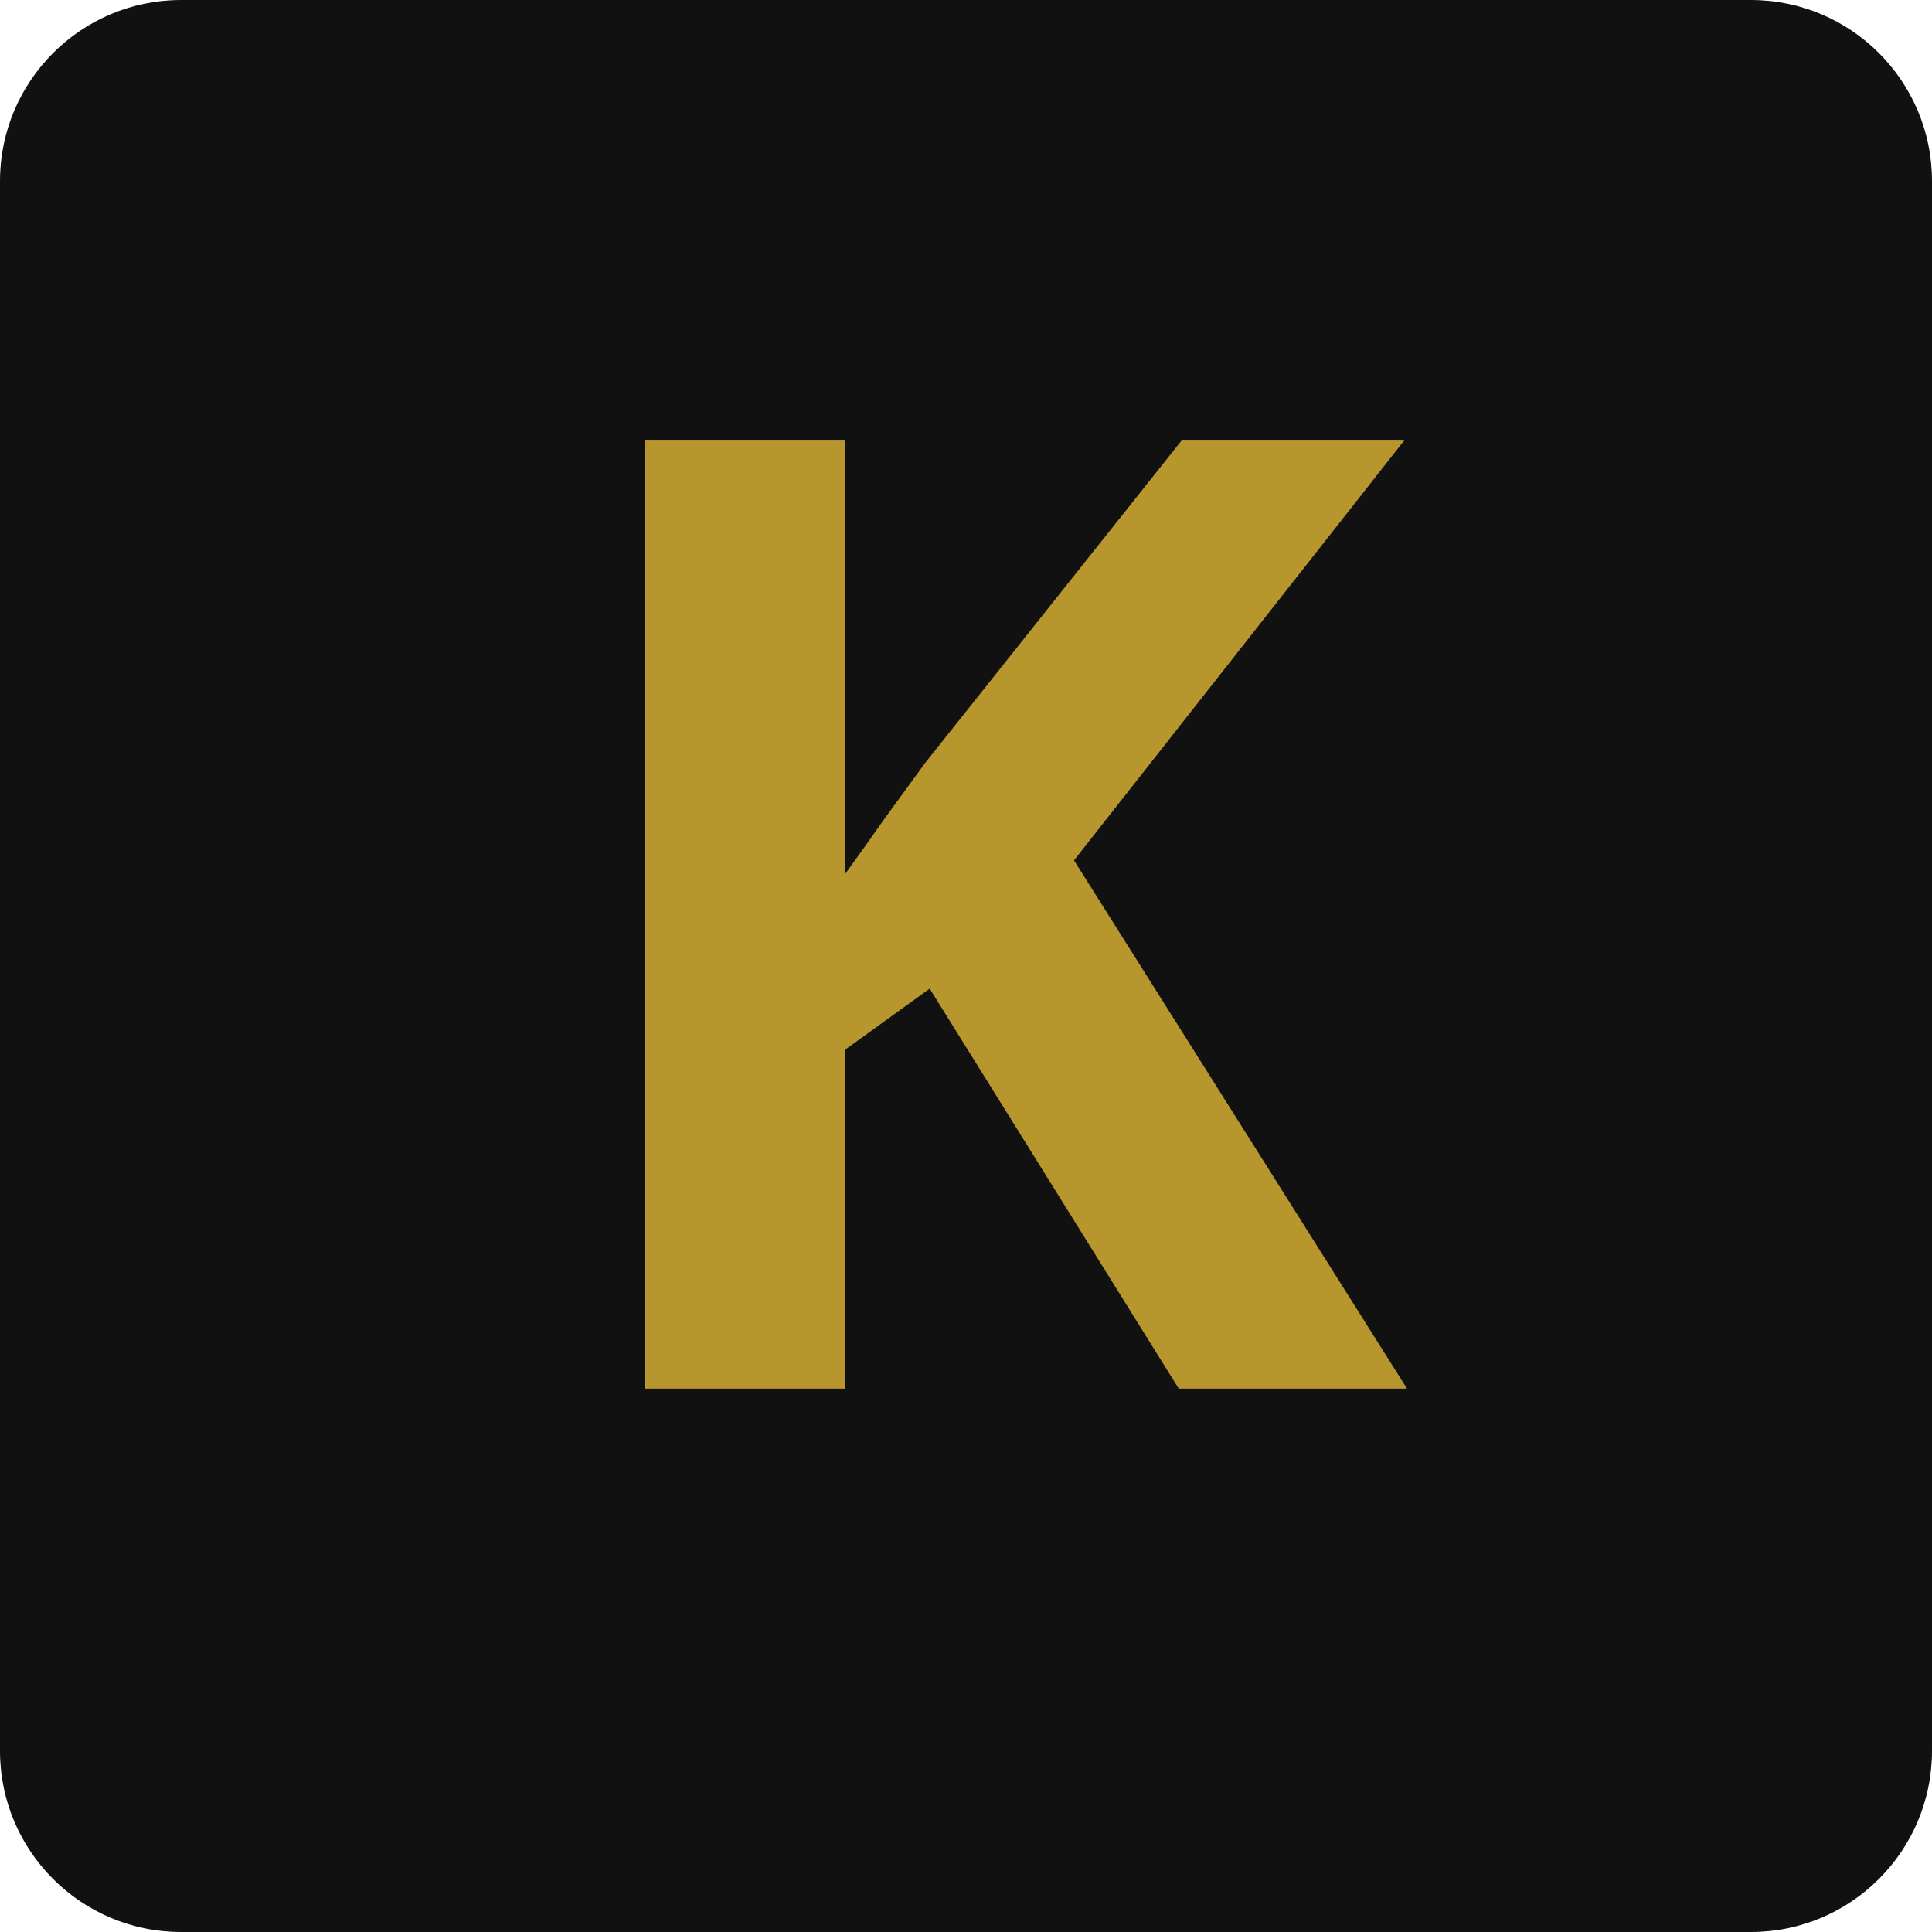
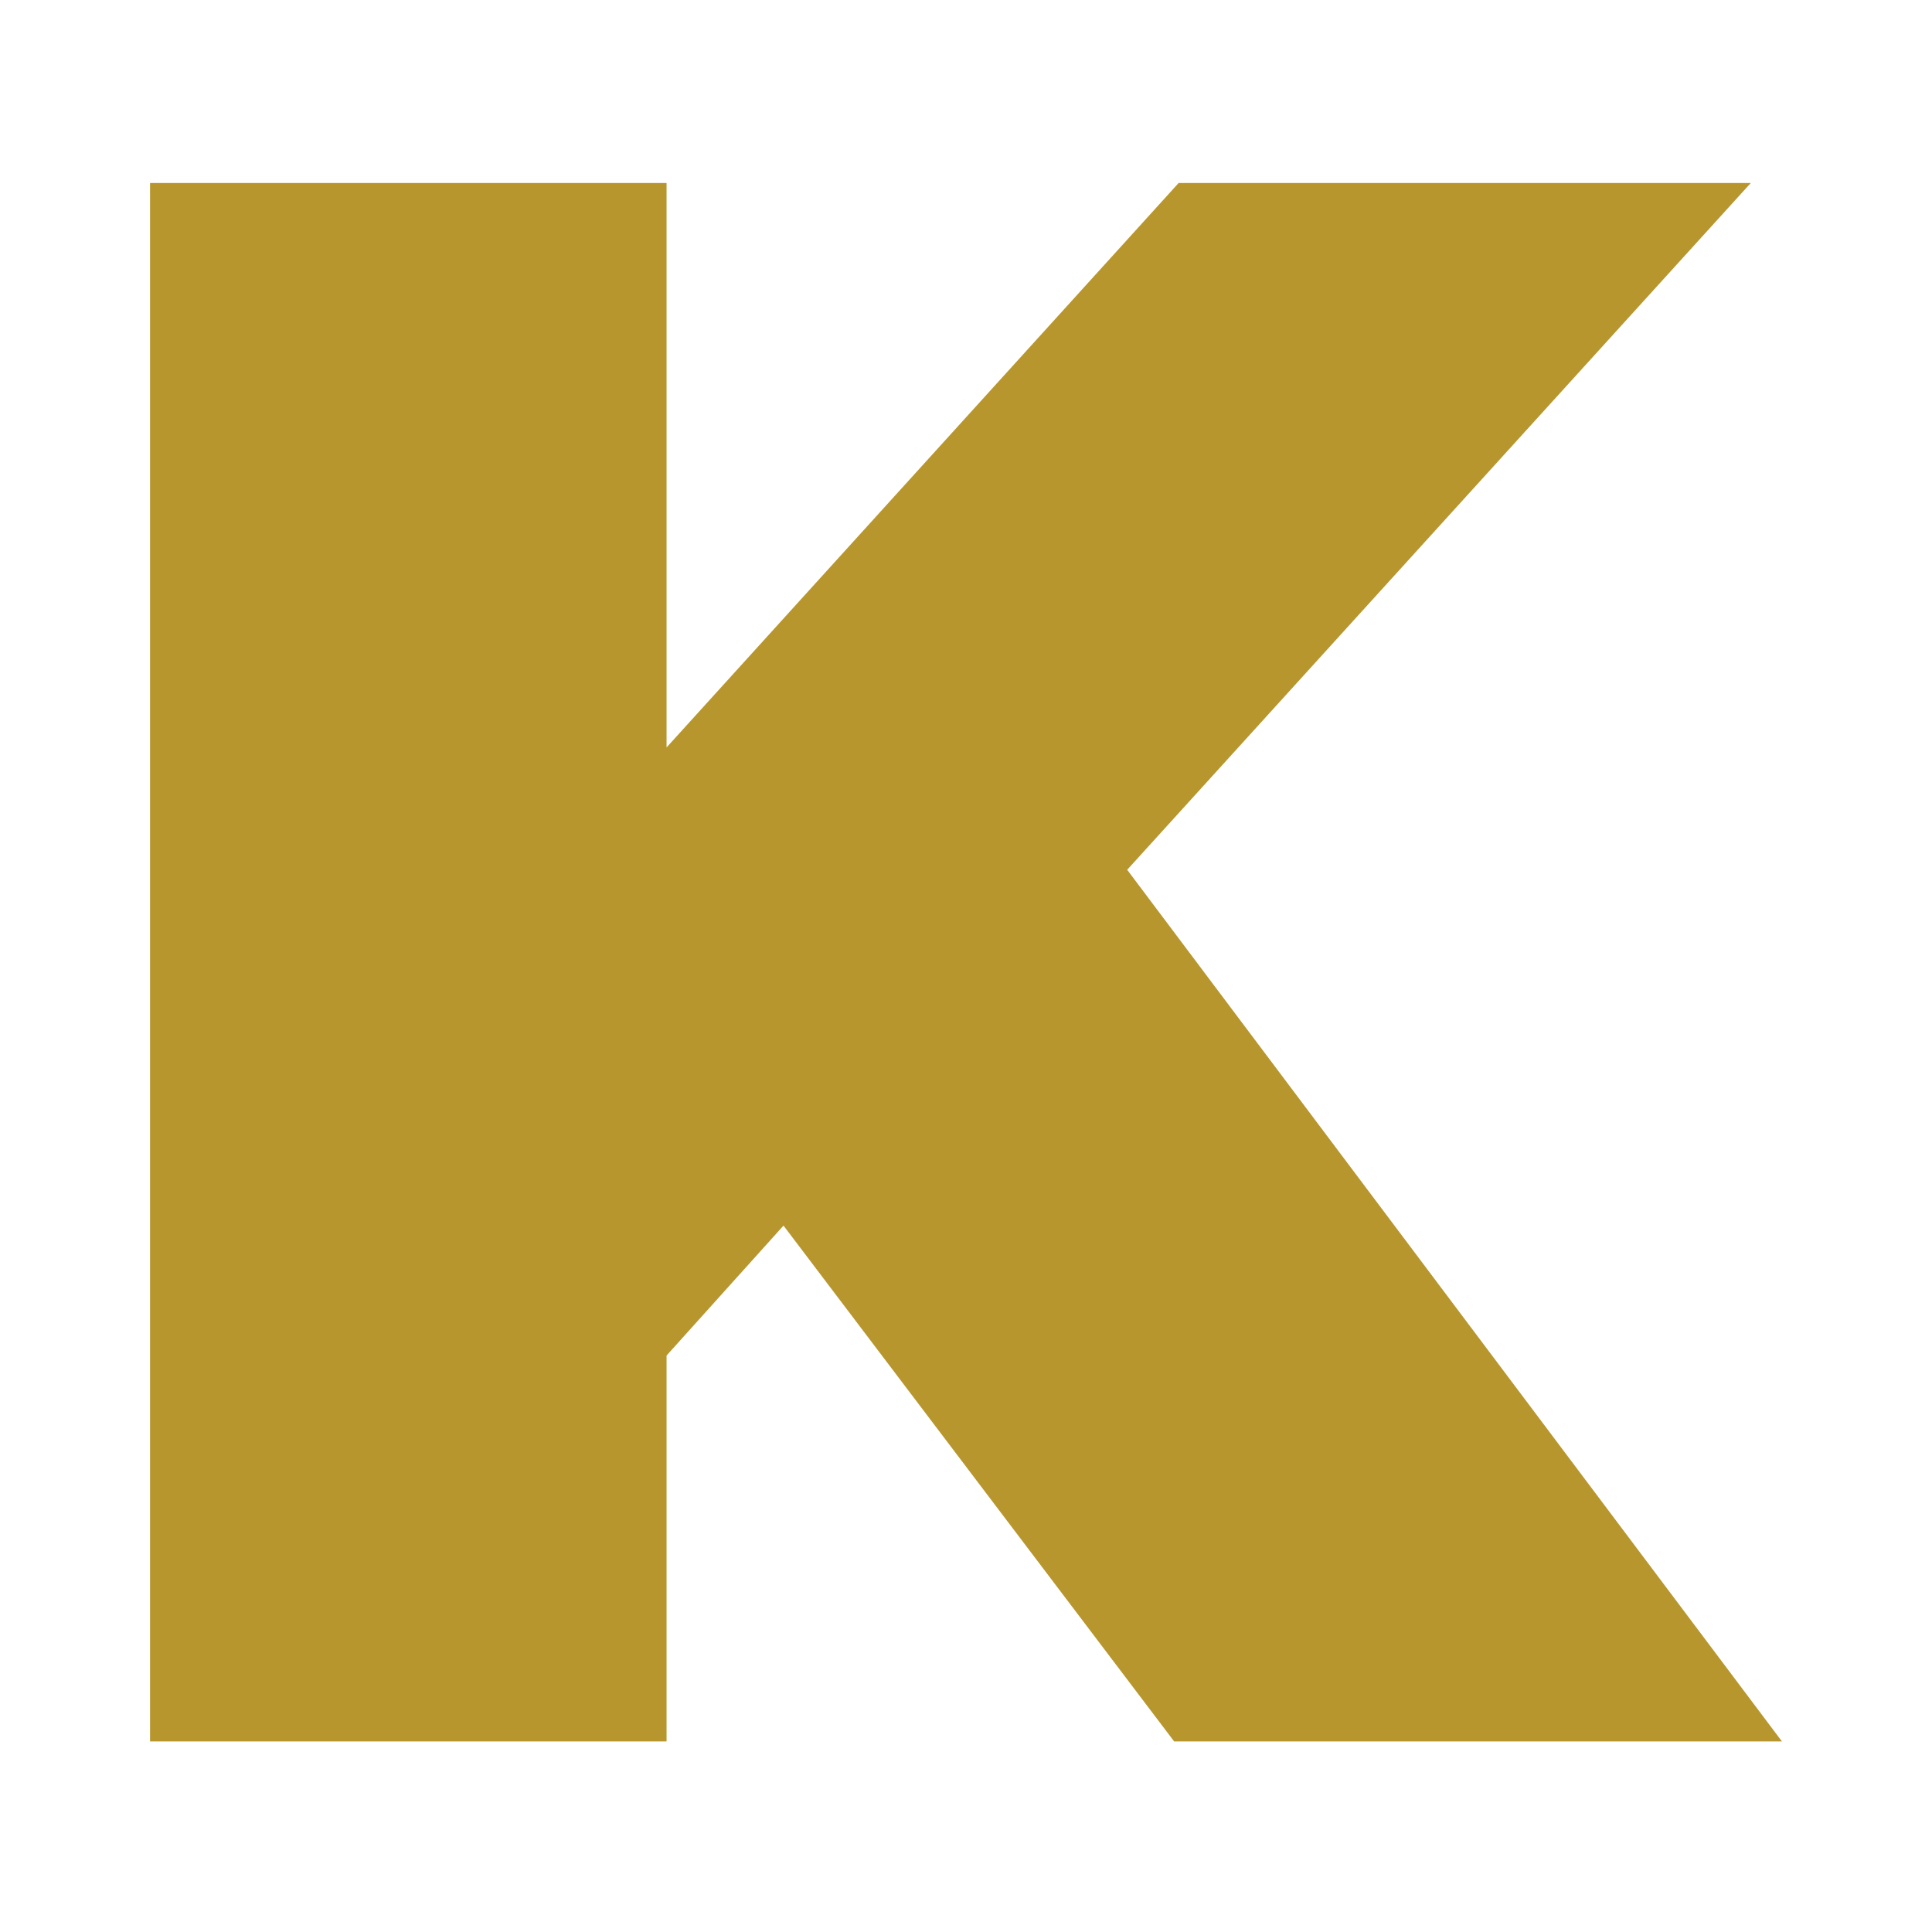
- <svg xmlns="http://www.w3.org/2000/svg" viewBox="0 0 32 32">
-   <rect width="32" height="32" fill="#111111" rx="3" />
-   <text x="16" y="23" text-anchor="middle" font-family="Montserrat, sans-serif" font-weight="900" font-size="22" letter-spacing="-0.04em" fill="#B8962E">K</text>
+ <svg xmlns="http://www.w3.org/2000/svg" viewBox="0 0 512 512" width="512" height="512" role="img" aria-label="KHADANE K favicon" shape-rendering="geometricPrecision">
+   <path fill="#B8962E" transform="translate(6.135,461.5) scale(0.59,-0.59)" d="M268 150 255 409 519 700H776L480 374L349 240ZM57 0V700H289V0ZM517 0 311 272 464 434 790 0Z" />
</svg>
